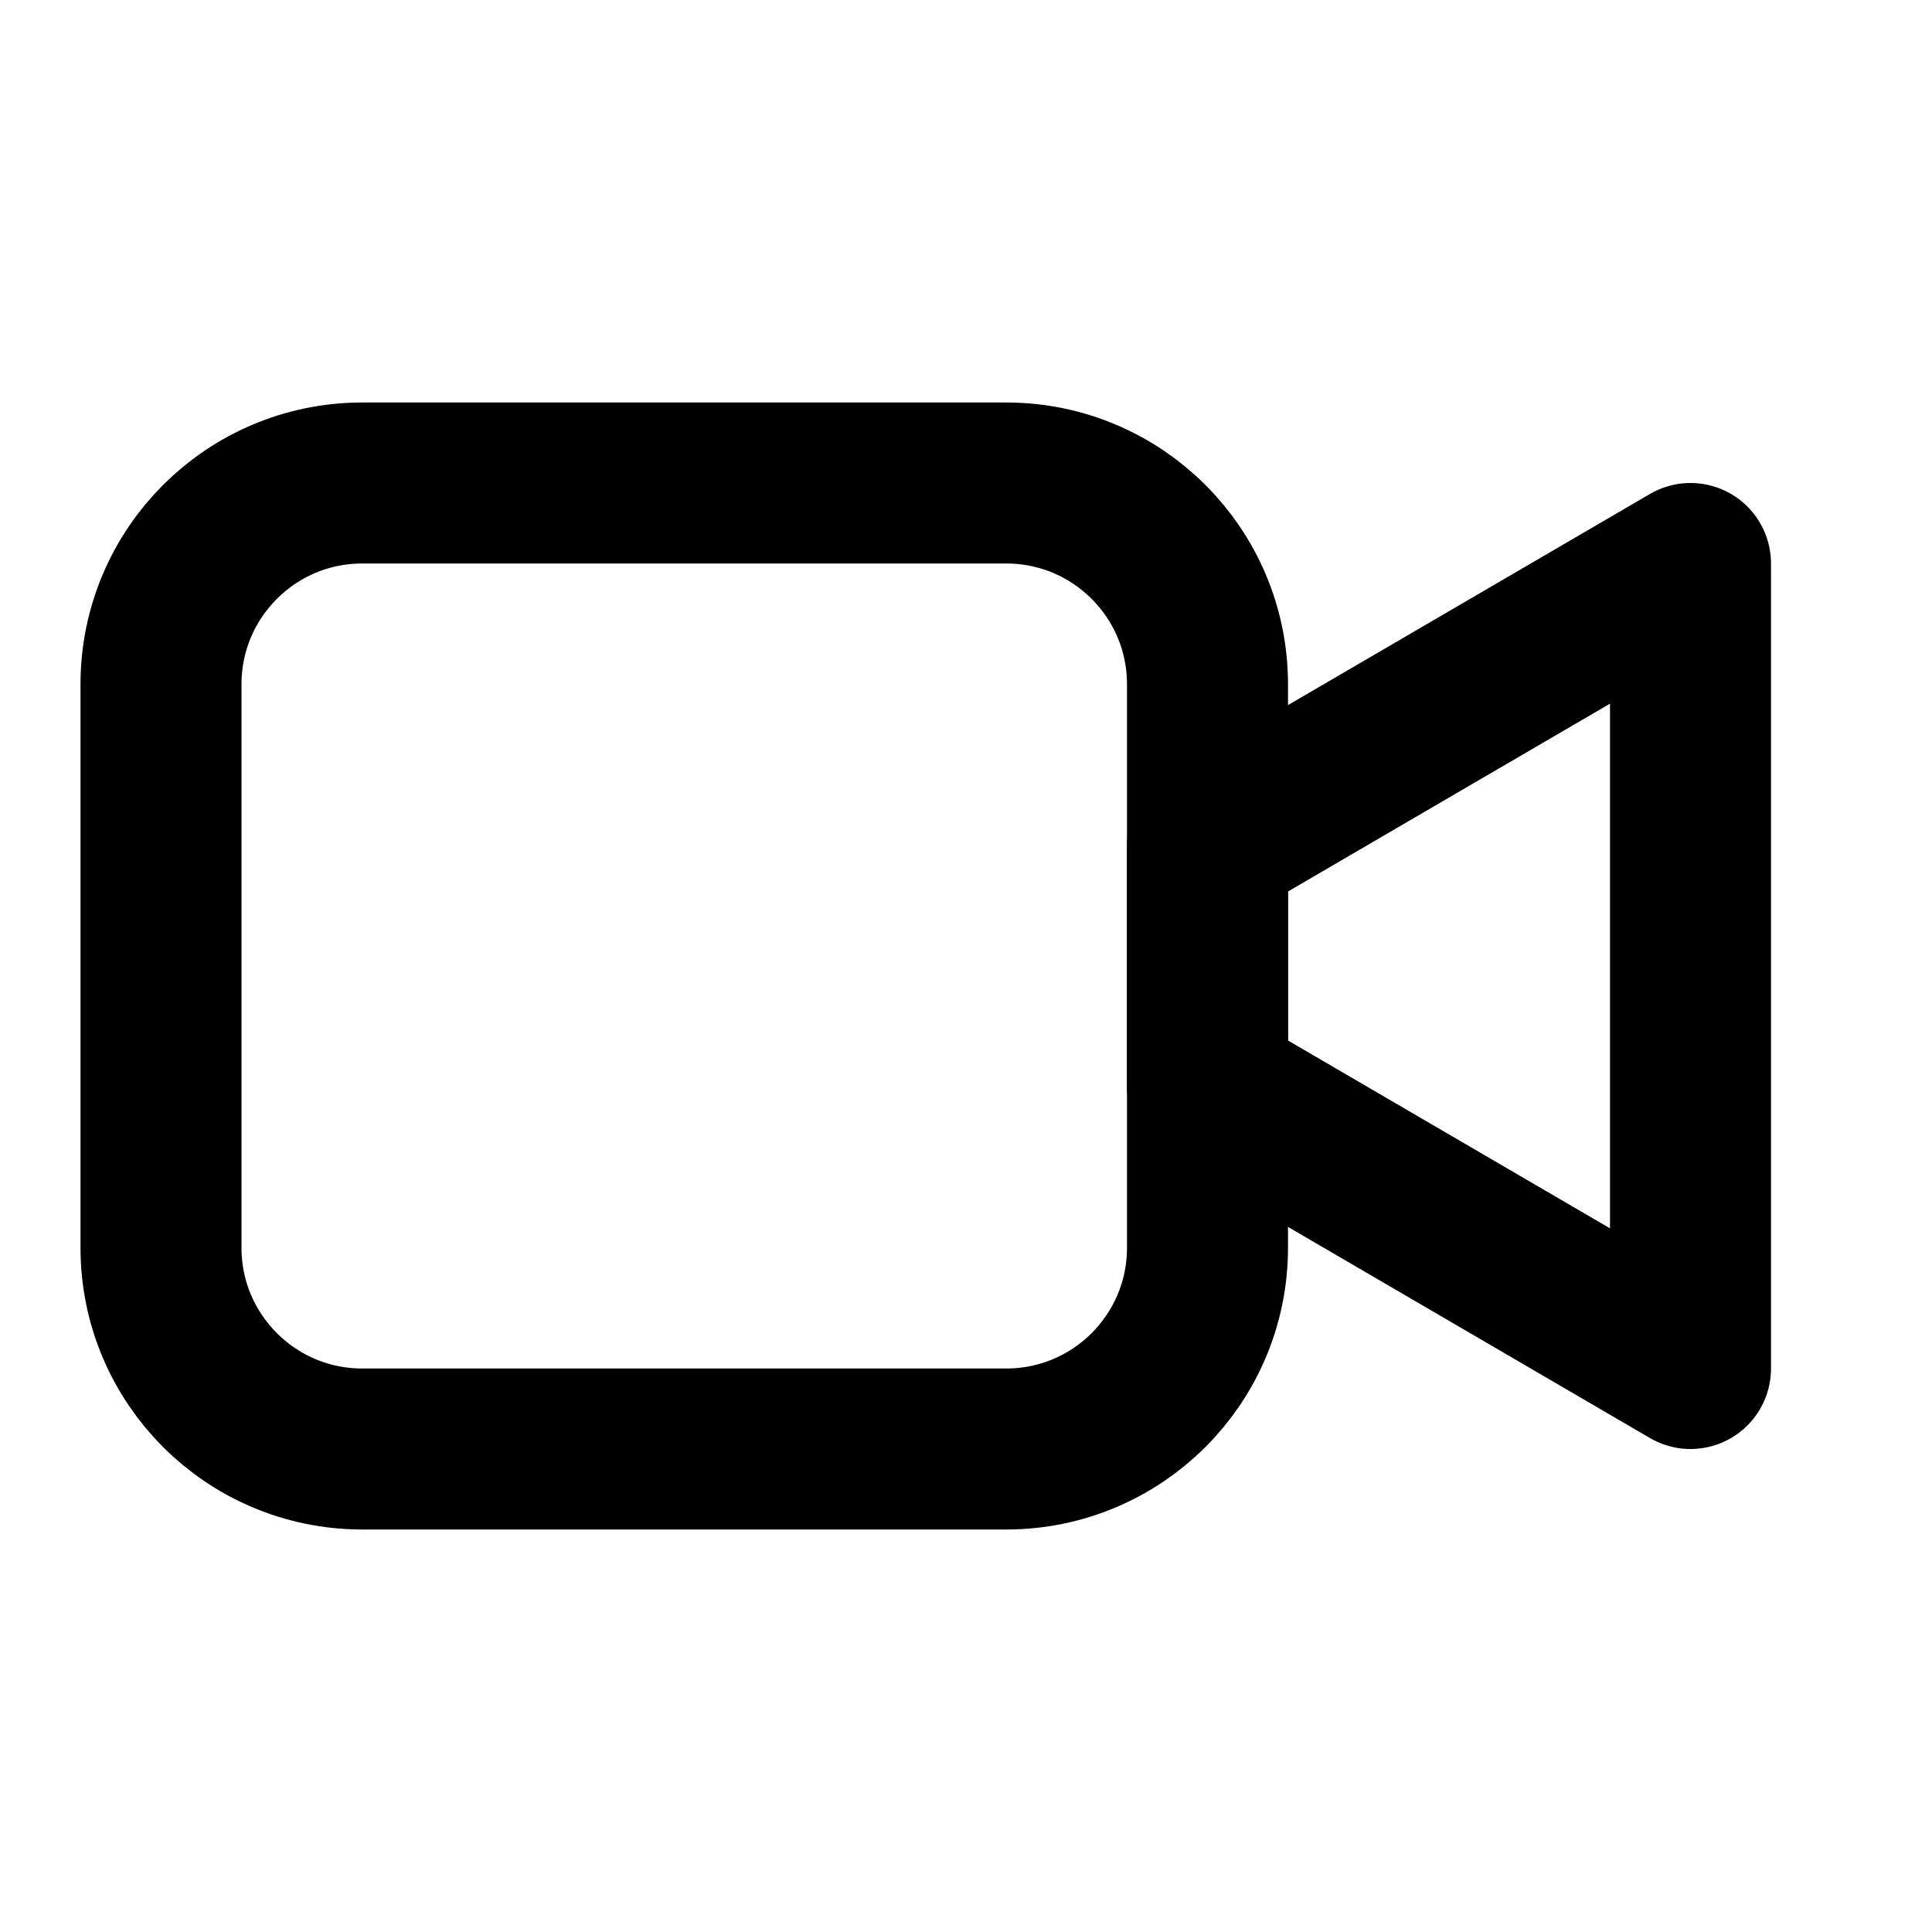
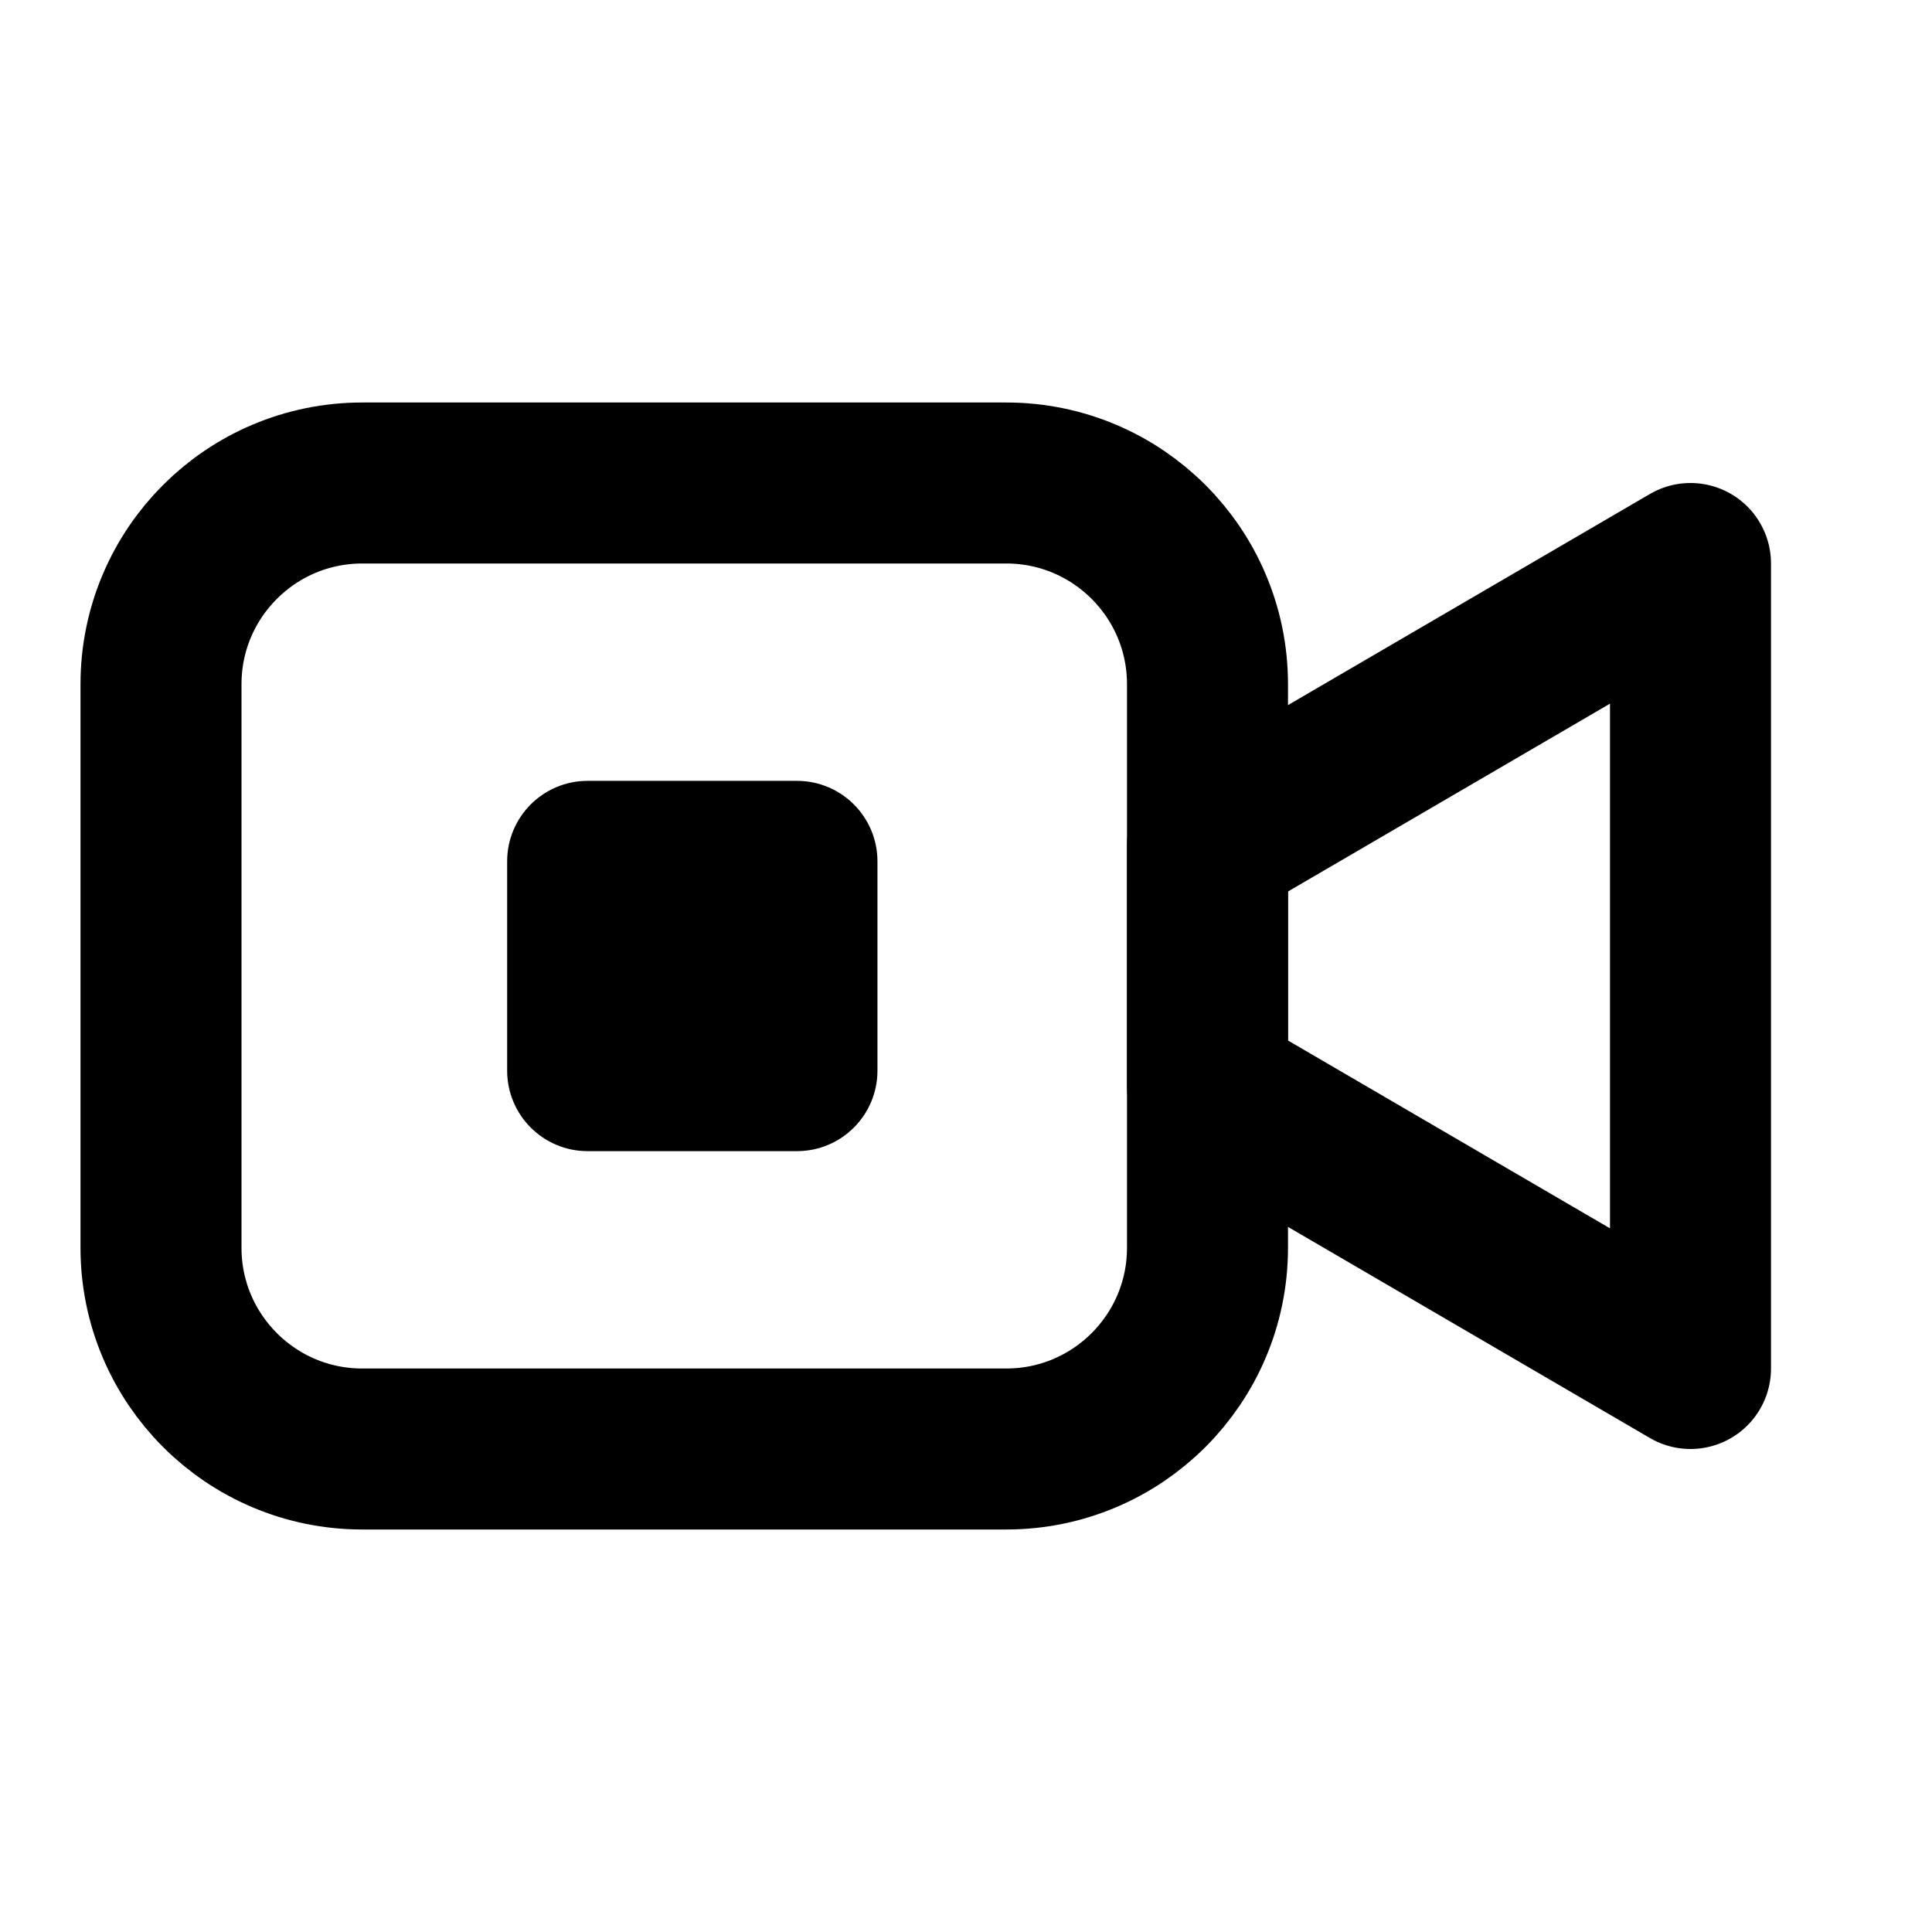
<svg xmlns="http://www.w3.org/2000/svg" viewBox="0 0 24 24" fill="none" stroke="currentColor" stroke-width="2" stroke-linecap="round" stroke-linejoin="round">
  <rect x="2" y="6" width="13" height="12" rx="2.5" />
  <path d="M15 10.5l6-3.5v10l-6-3.5z" />
+   <rect x="6.3" y="9.7" width="4.6" height="4.6" rx="1" fill="currentColor" stroke="none" />
</svg>
